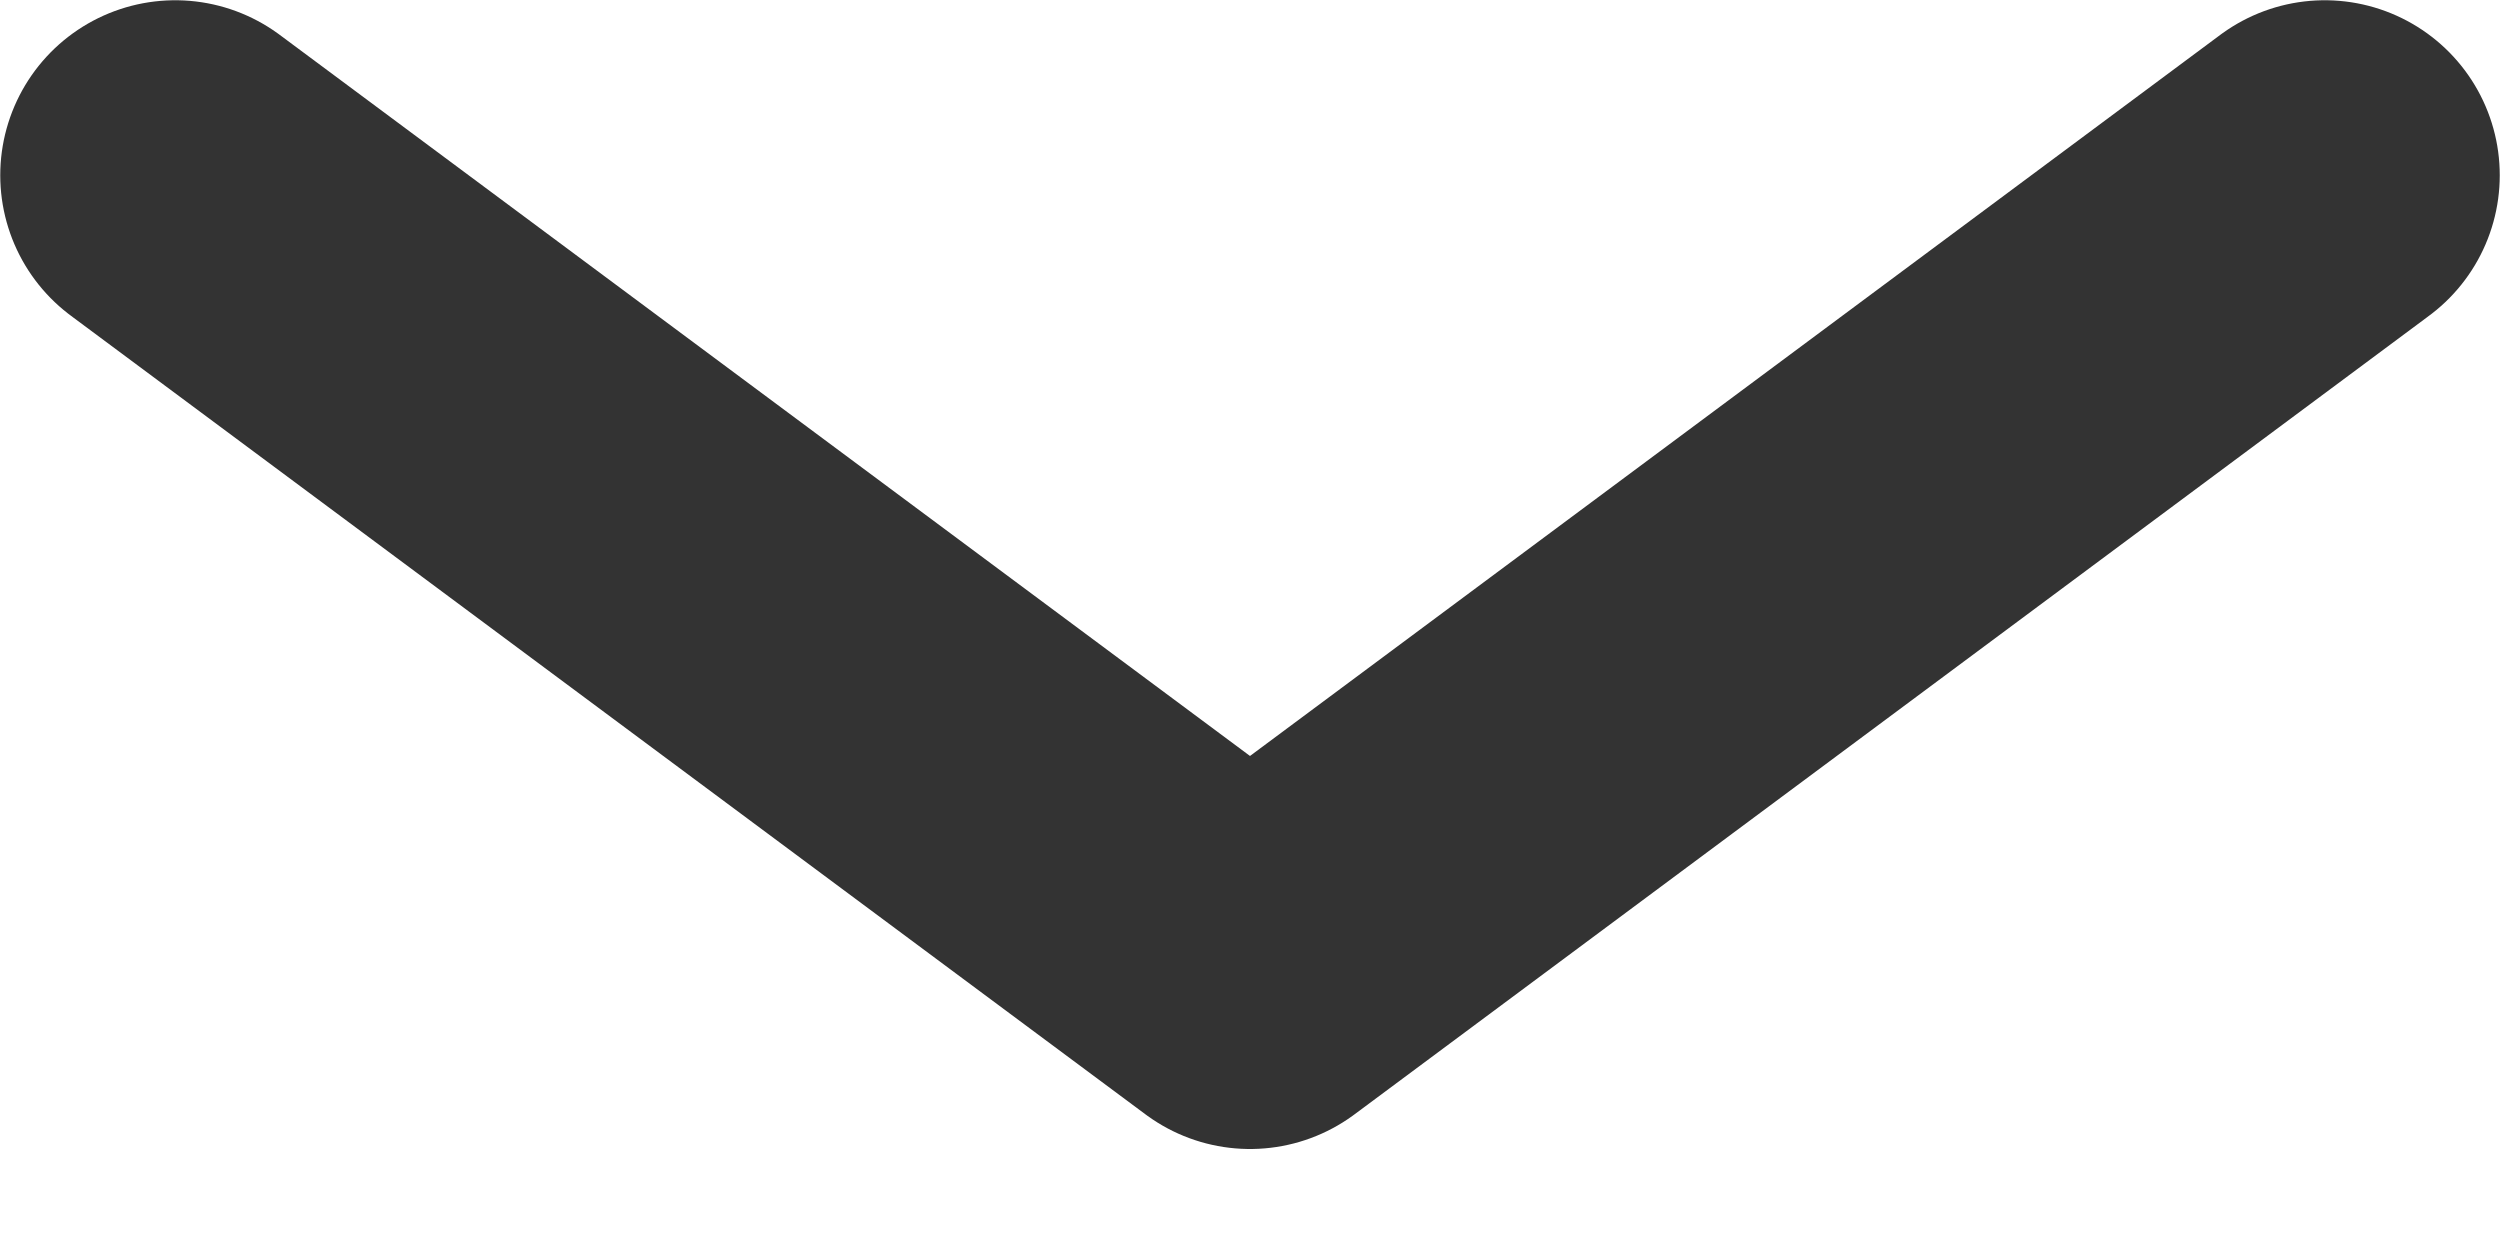
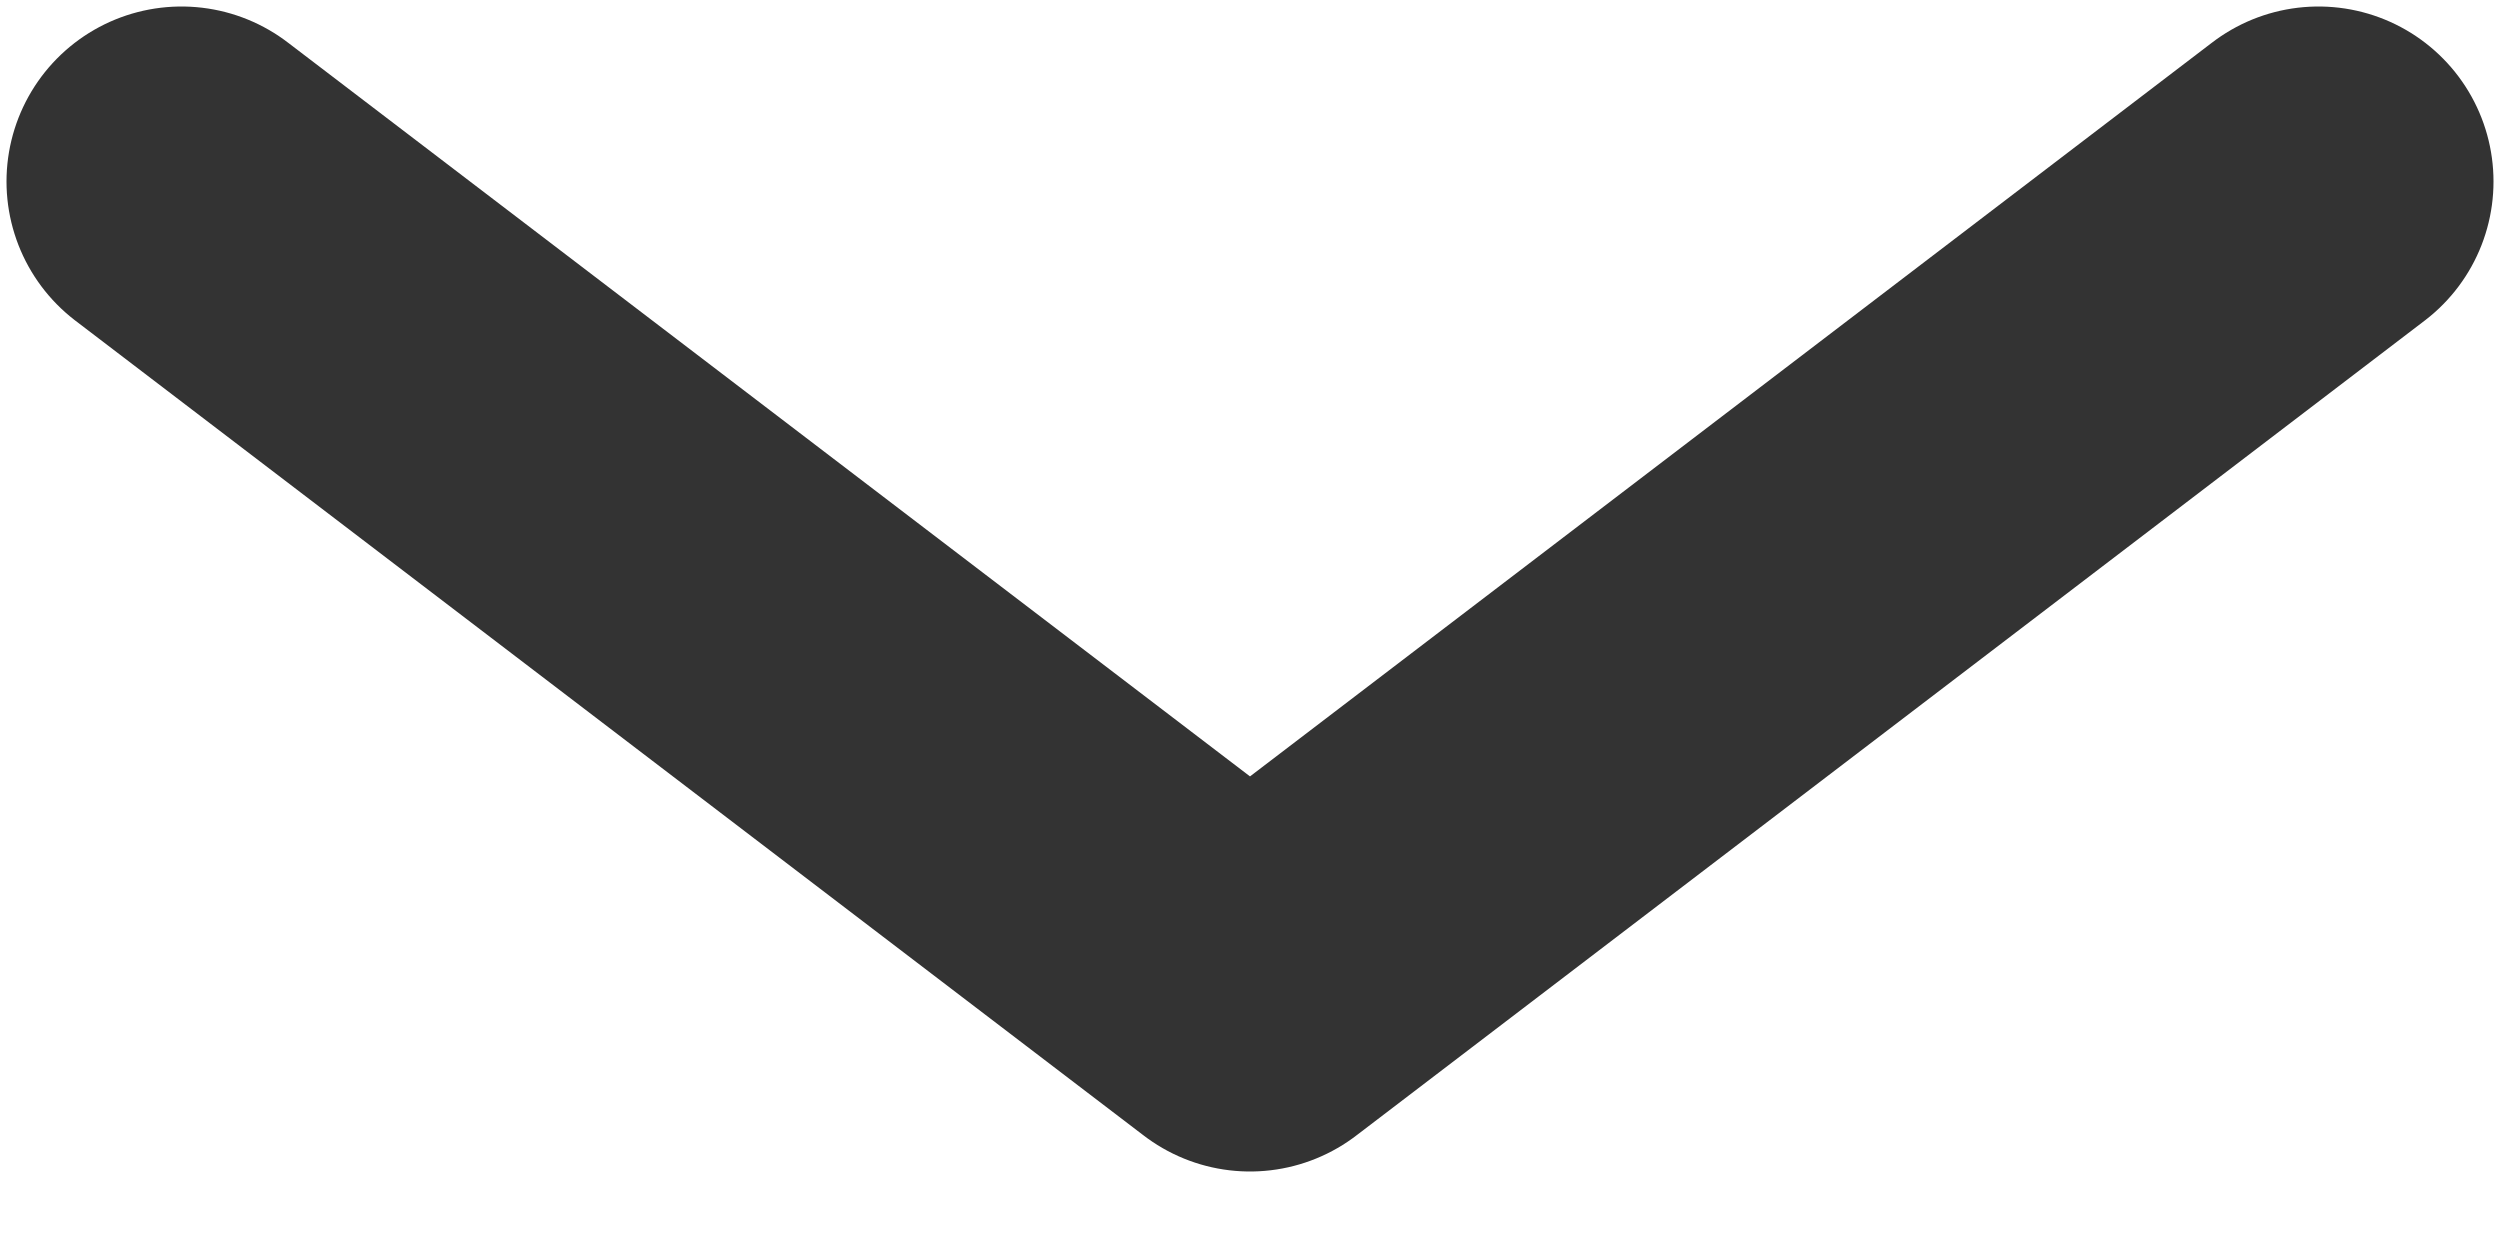
<svg xmlns="http://www.w3.org/2000/svg" width="10" height="5" viewBox="0 0 10 5" fill="none">
-   <path opacity="0.8" d="M0.701 0.701L5 3.896L9.299 0.701" stroke="black" stroke-width="1.4" stroke-linecap="round" stroke-linejoin="round" />
+   <path opacity="0.8" d="M0.726 0.726L5 3.986L9.274 0.726" stroke="black" stroke-width="1.4" stroke-linecap="round" stroke-linejoin="round" />
</svg>
